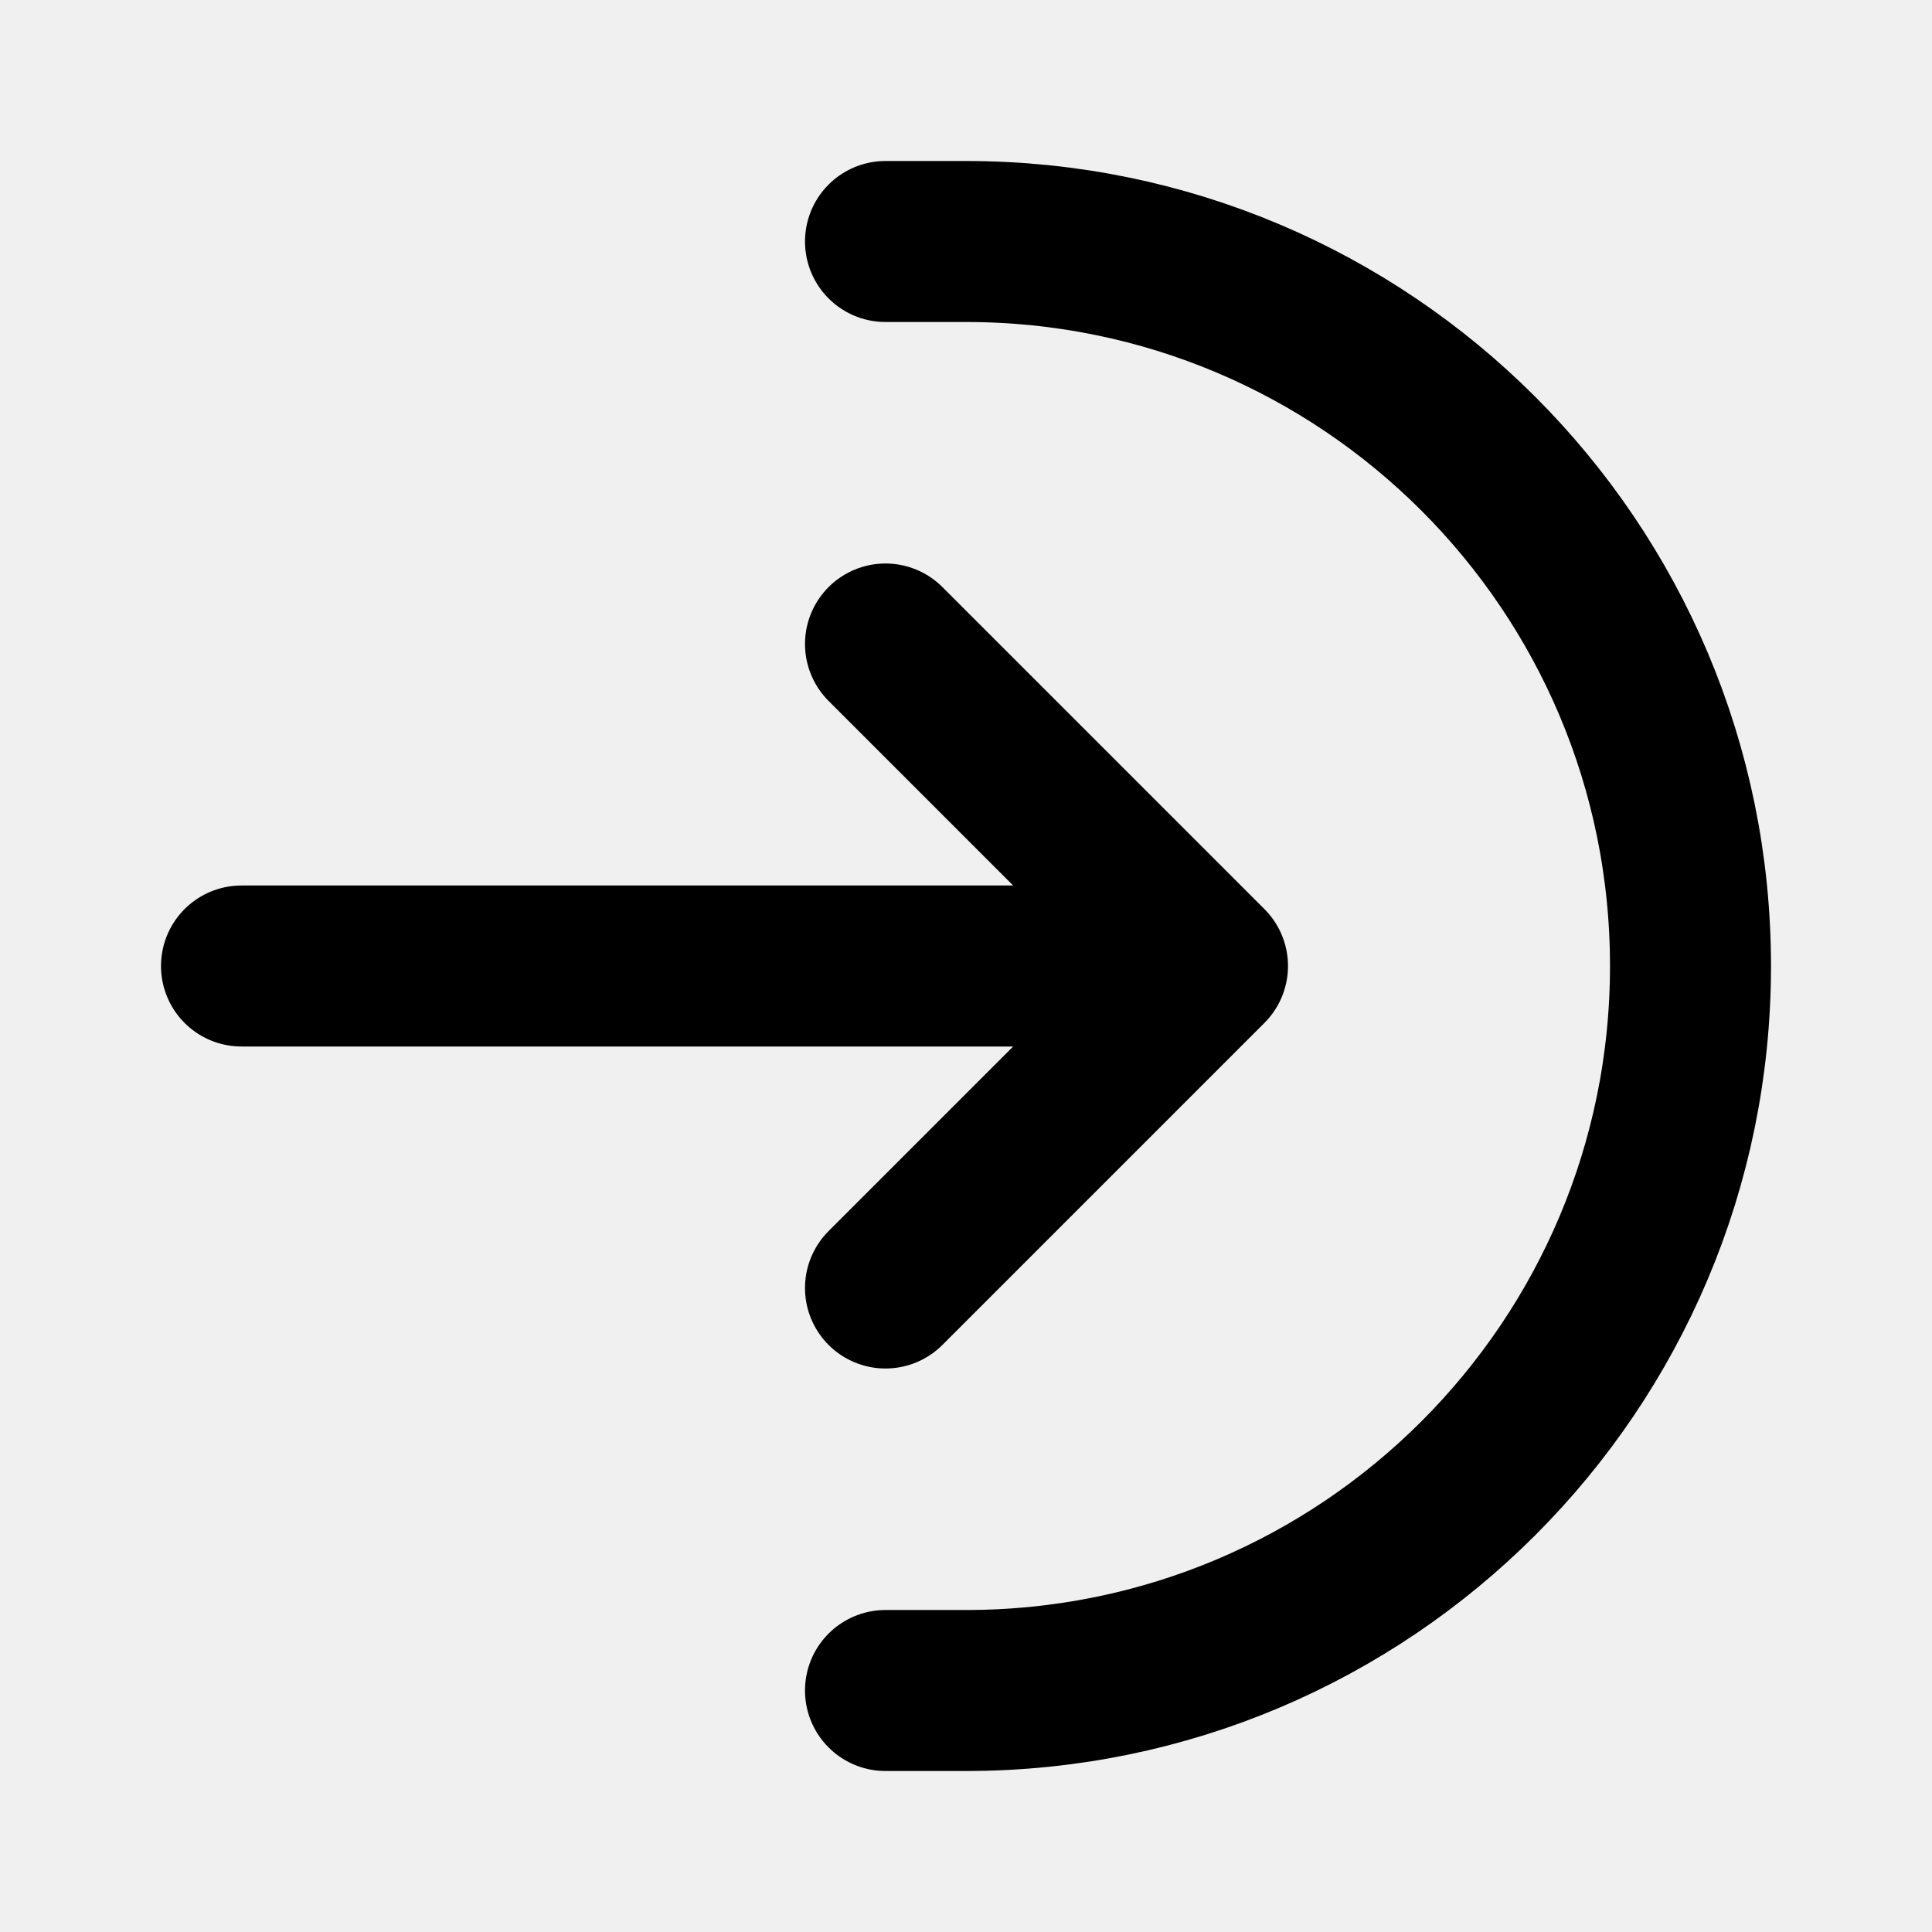
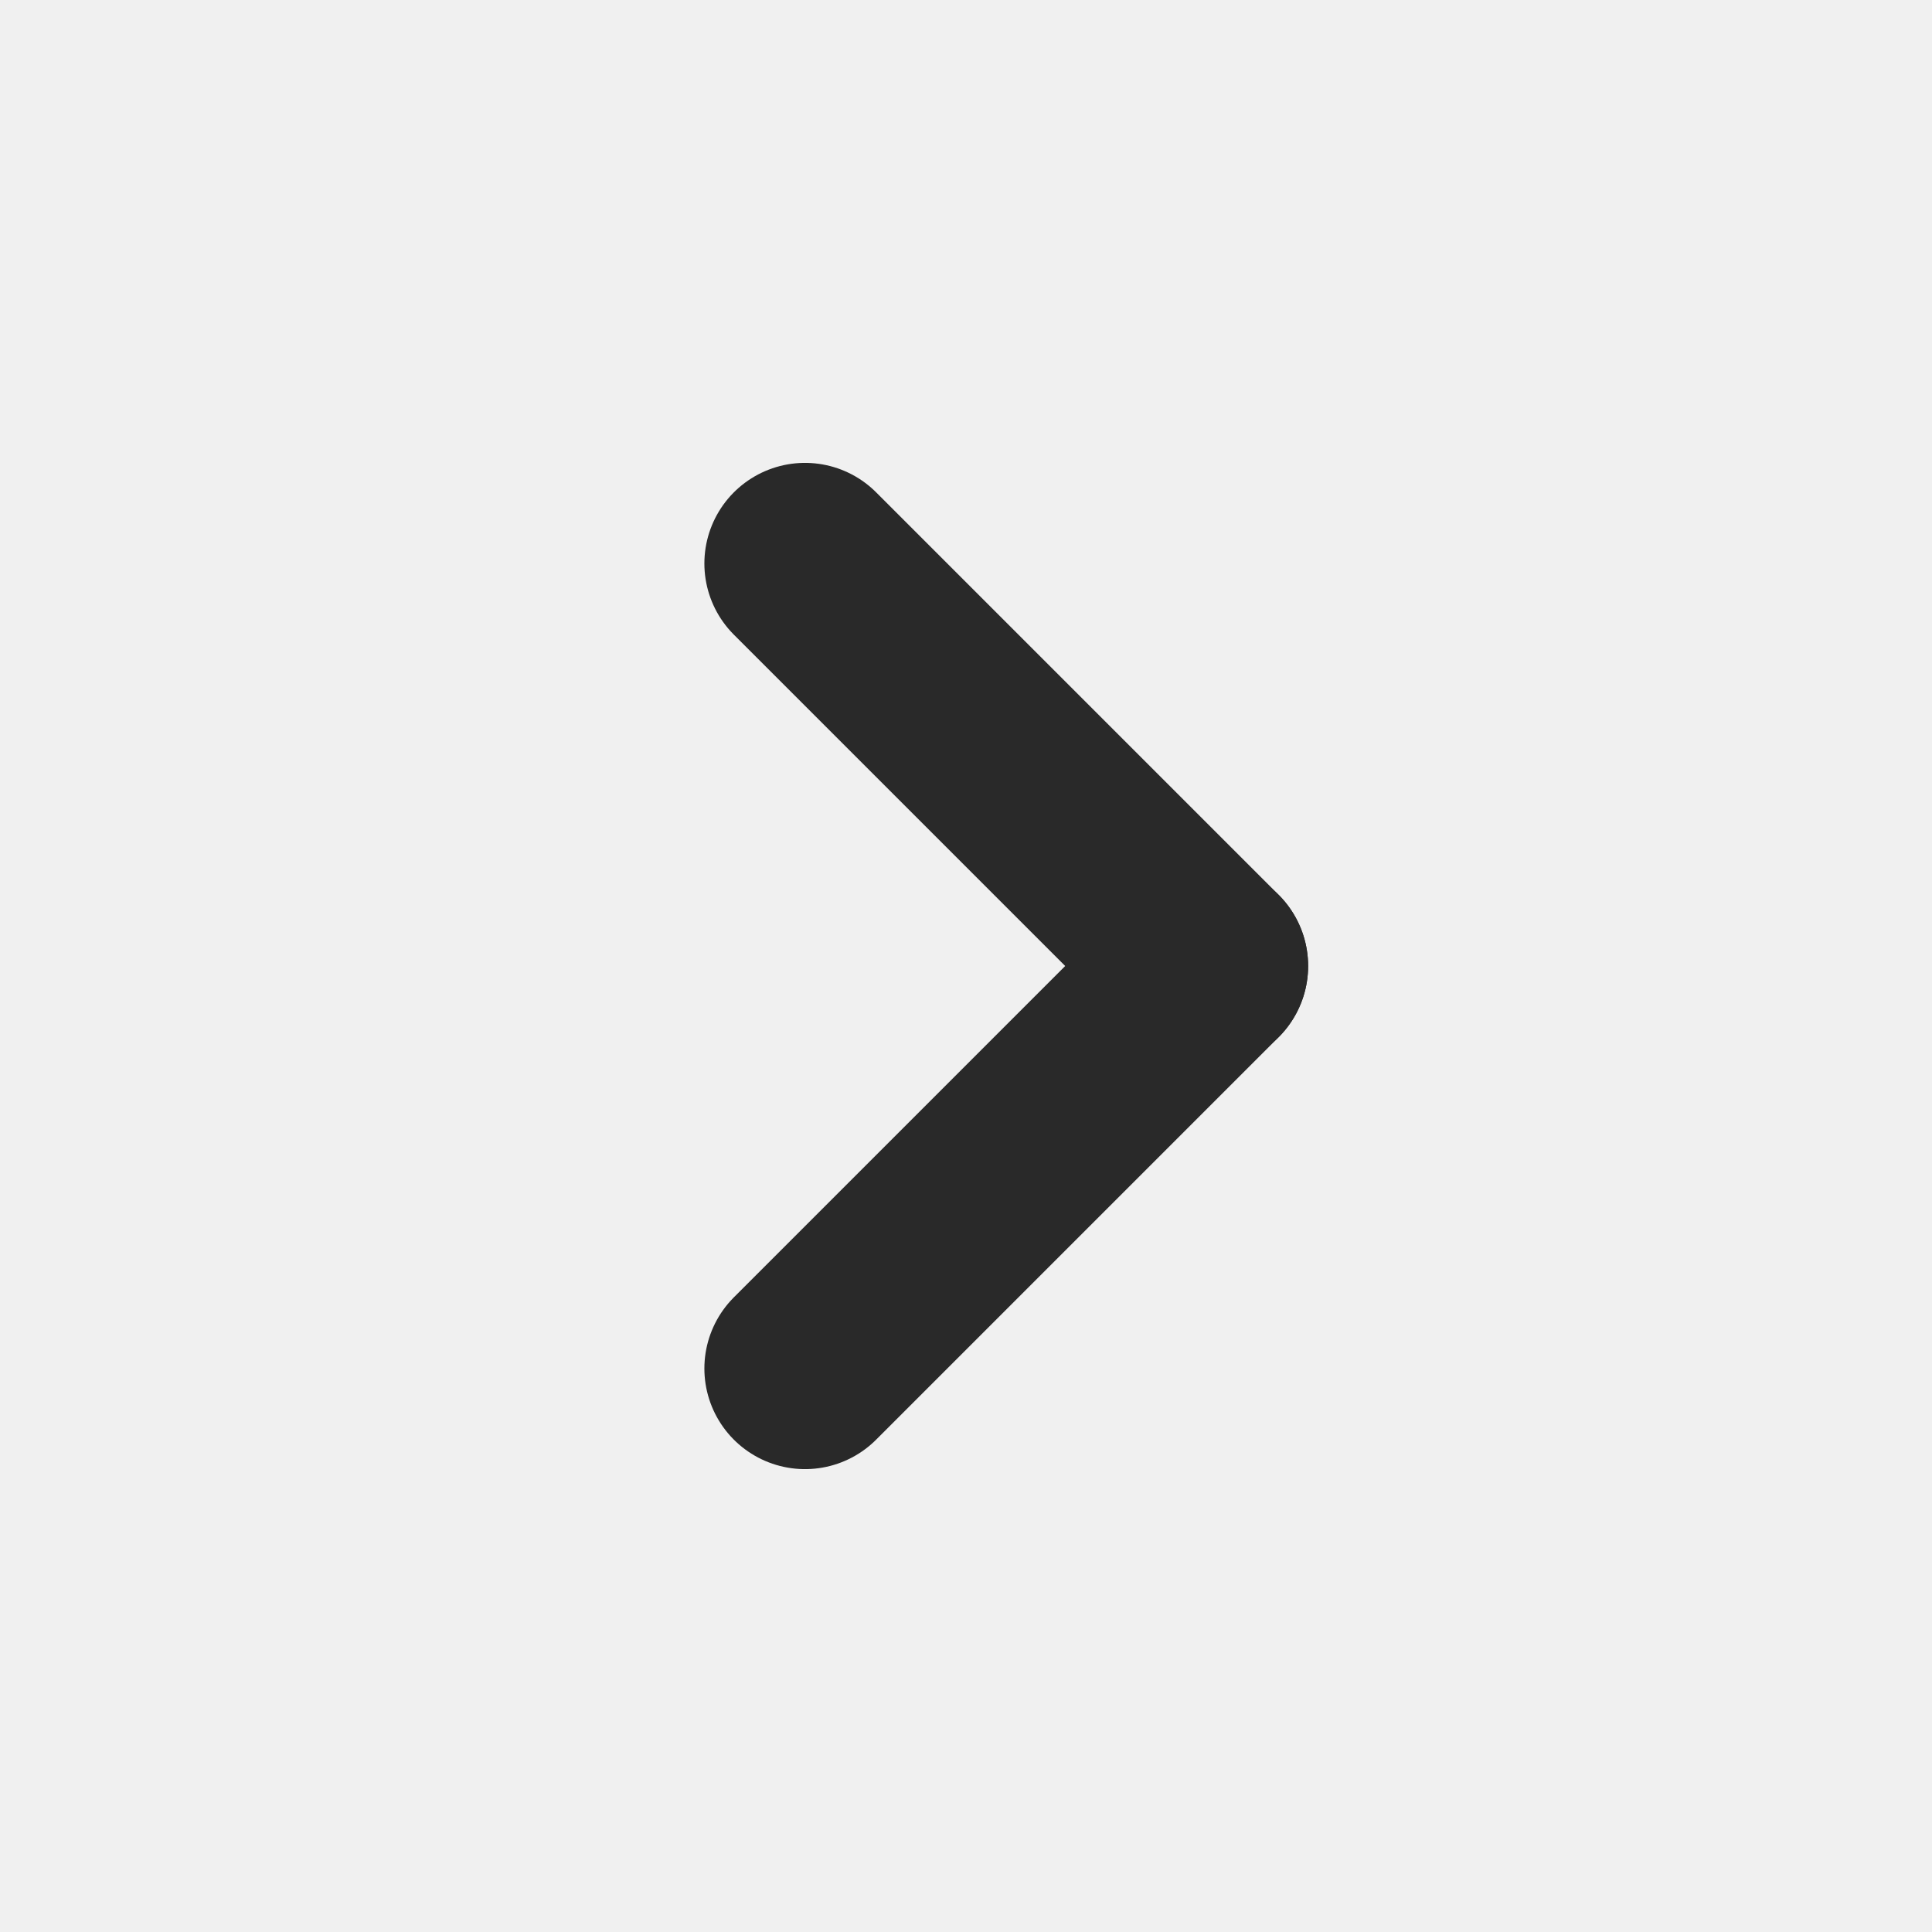
<svg xmlns="http://www.w3.org/2000/svg" width="800px" height="800px" viewBox="0 0 24 24" fill="none">
-   <path d="M11 21H12C16.971 21 21 16.971 21 12C21 7.029 16.971 3 12 3H11M11 16L15 12M15 12L11 8M15 12H3" stroke="#000000" stroke-width="2" stroke-linecap="round" stroke-linejoin="round" />
+   <g clip-path="url(#clip0_429_11254)">
+     <path d="M10 17L15 12" stroke="#292929" stroke-width="2.5" stroke-linecap="round" stroke-linejoin="round" />
+     <path d="M15 12L10 7" stroke="#292929" stroke-width="2.5" stroke-linecap="round" stroke-linejoin="round" />
+   </g>
+   <defs>
+     <clipPath id="clip0_429_11254">
+       <rect width="24" height="24" fill="white" />
+     </clipPath>
+   </defs>
</svg>
